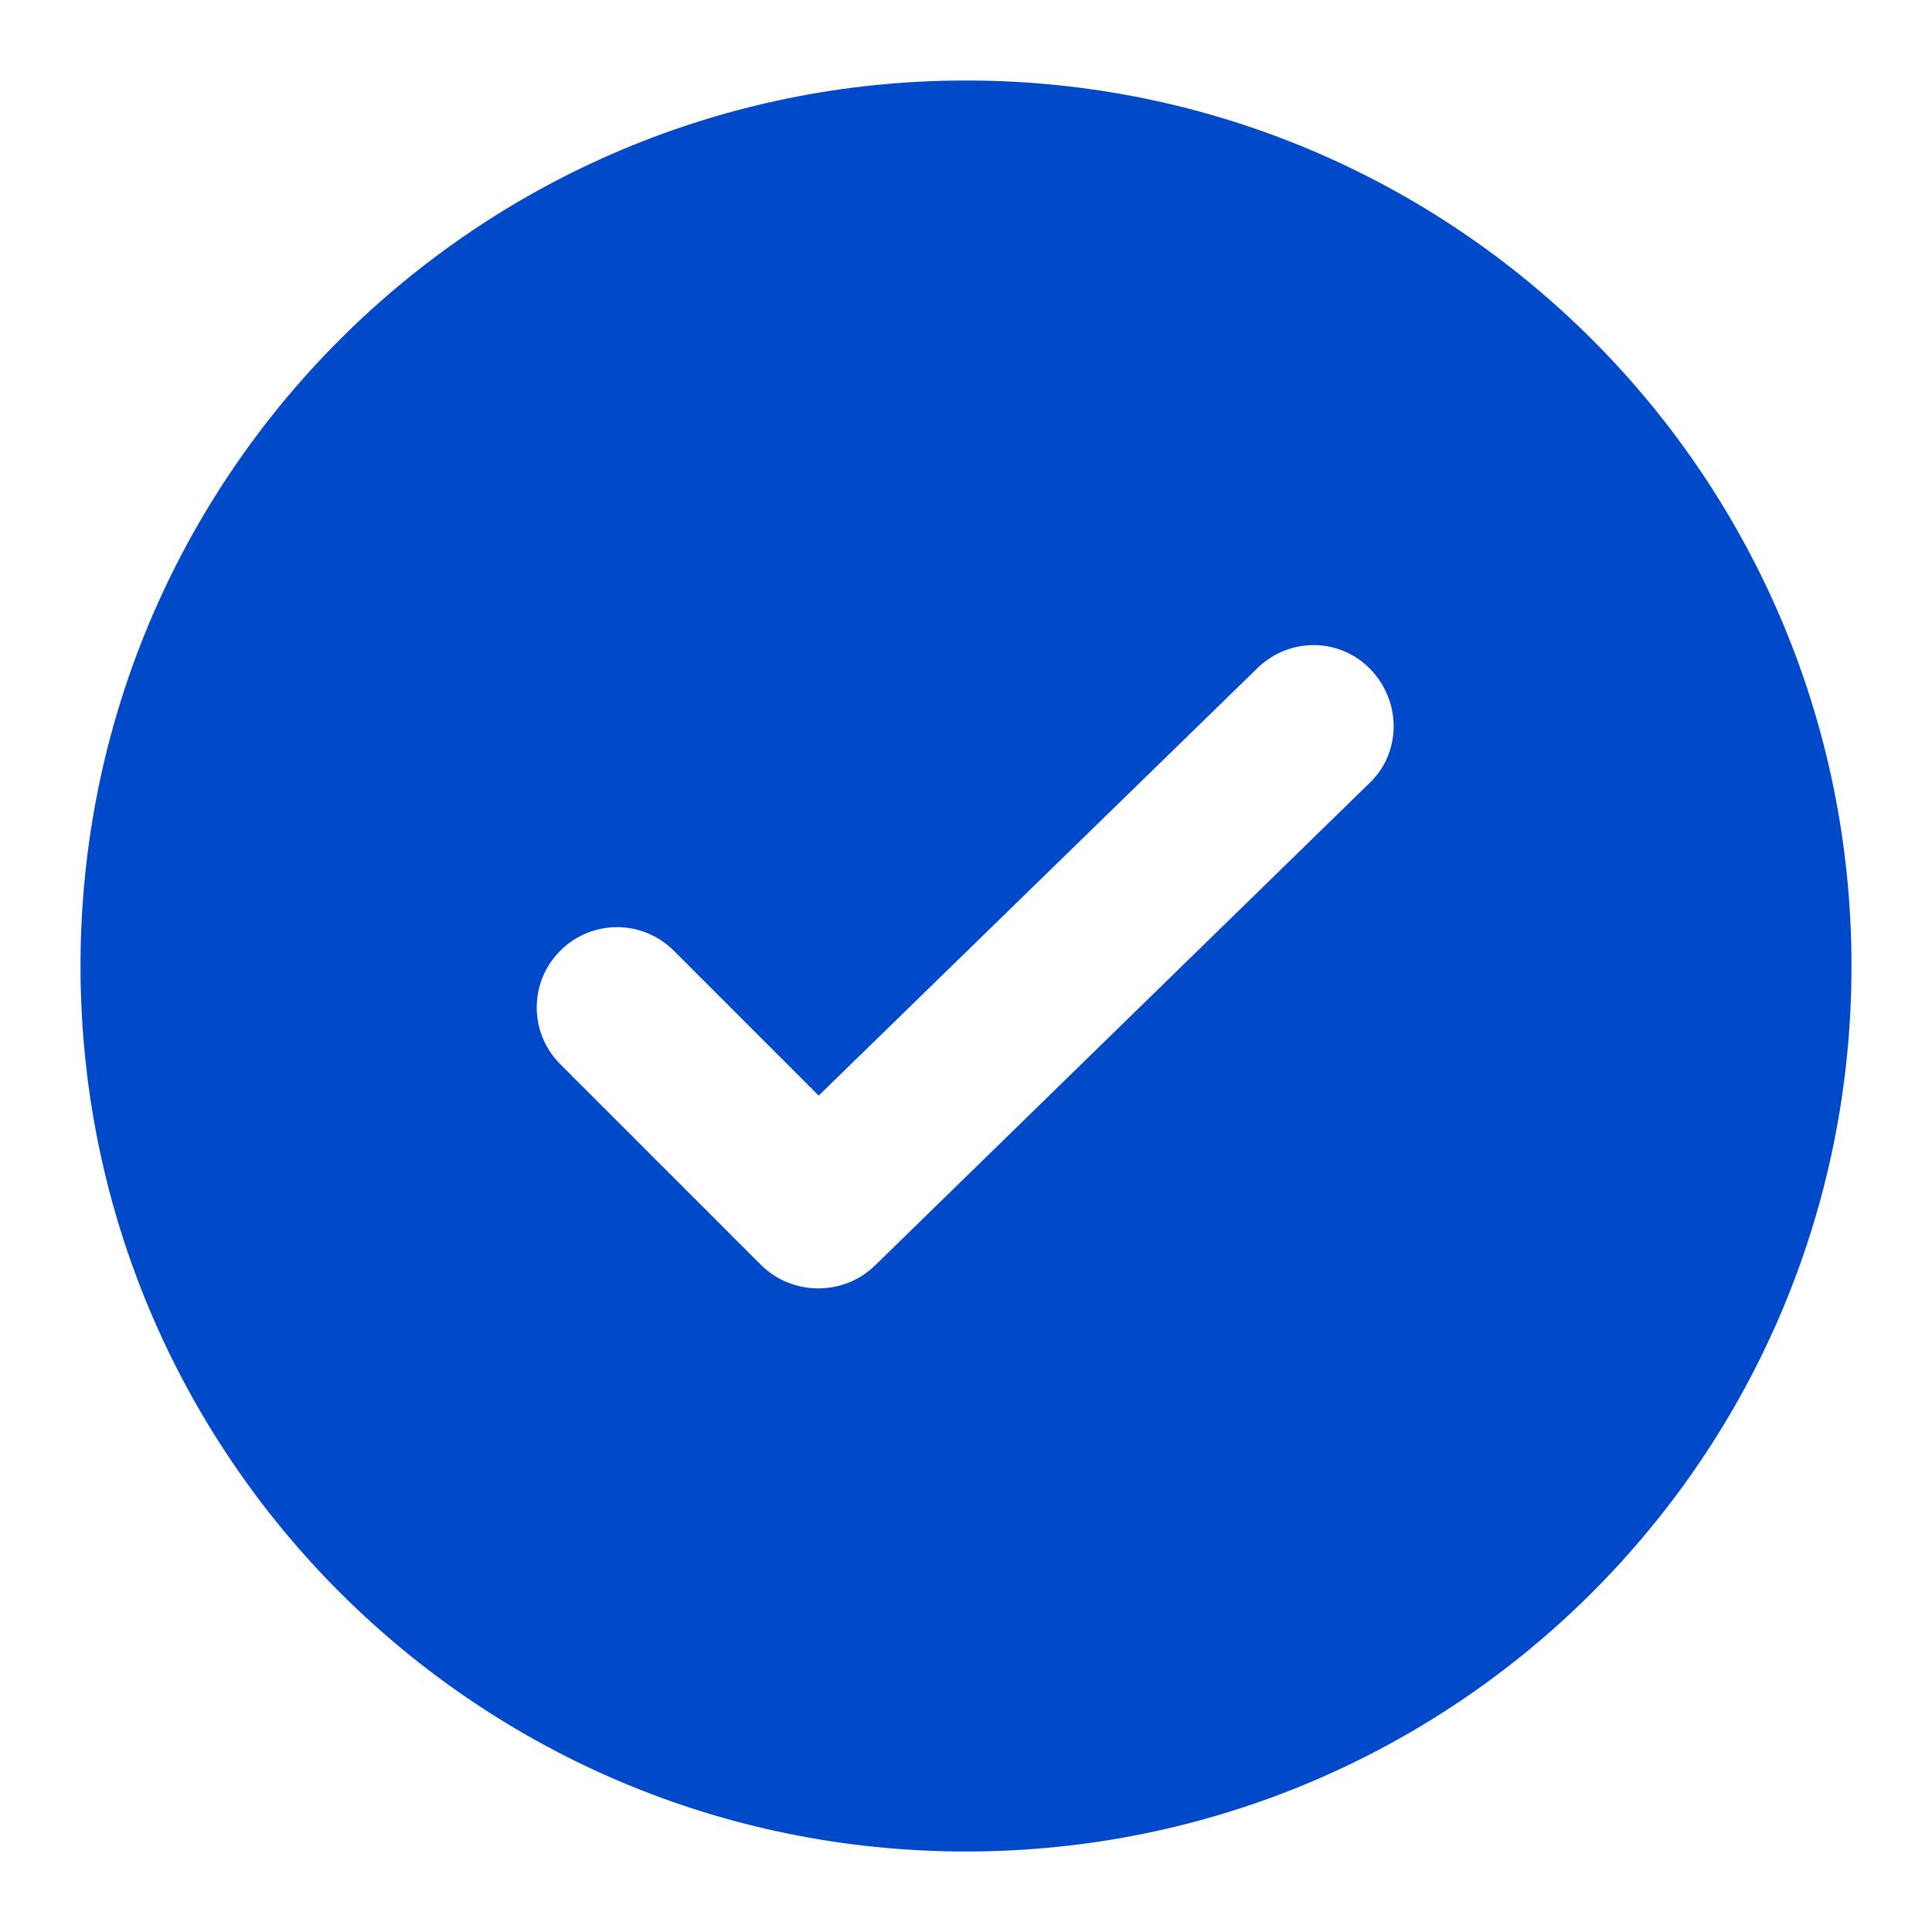
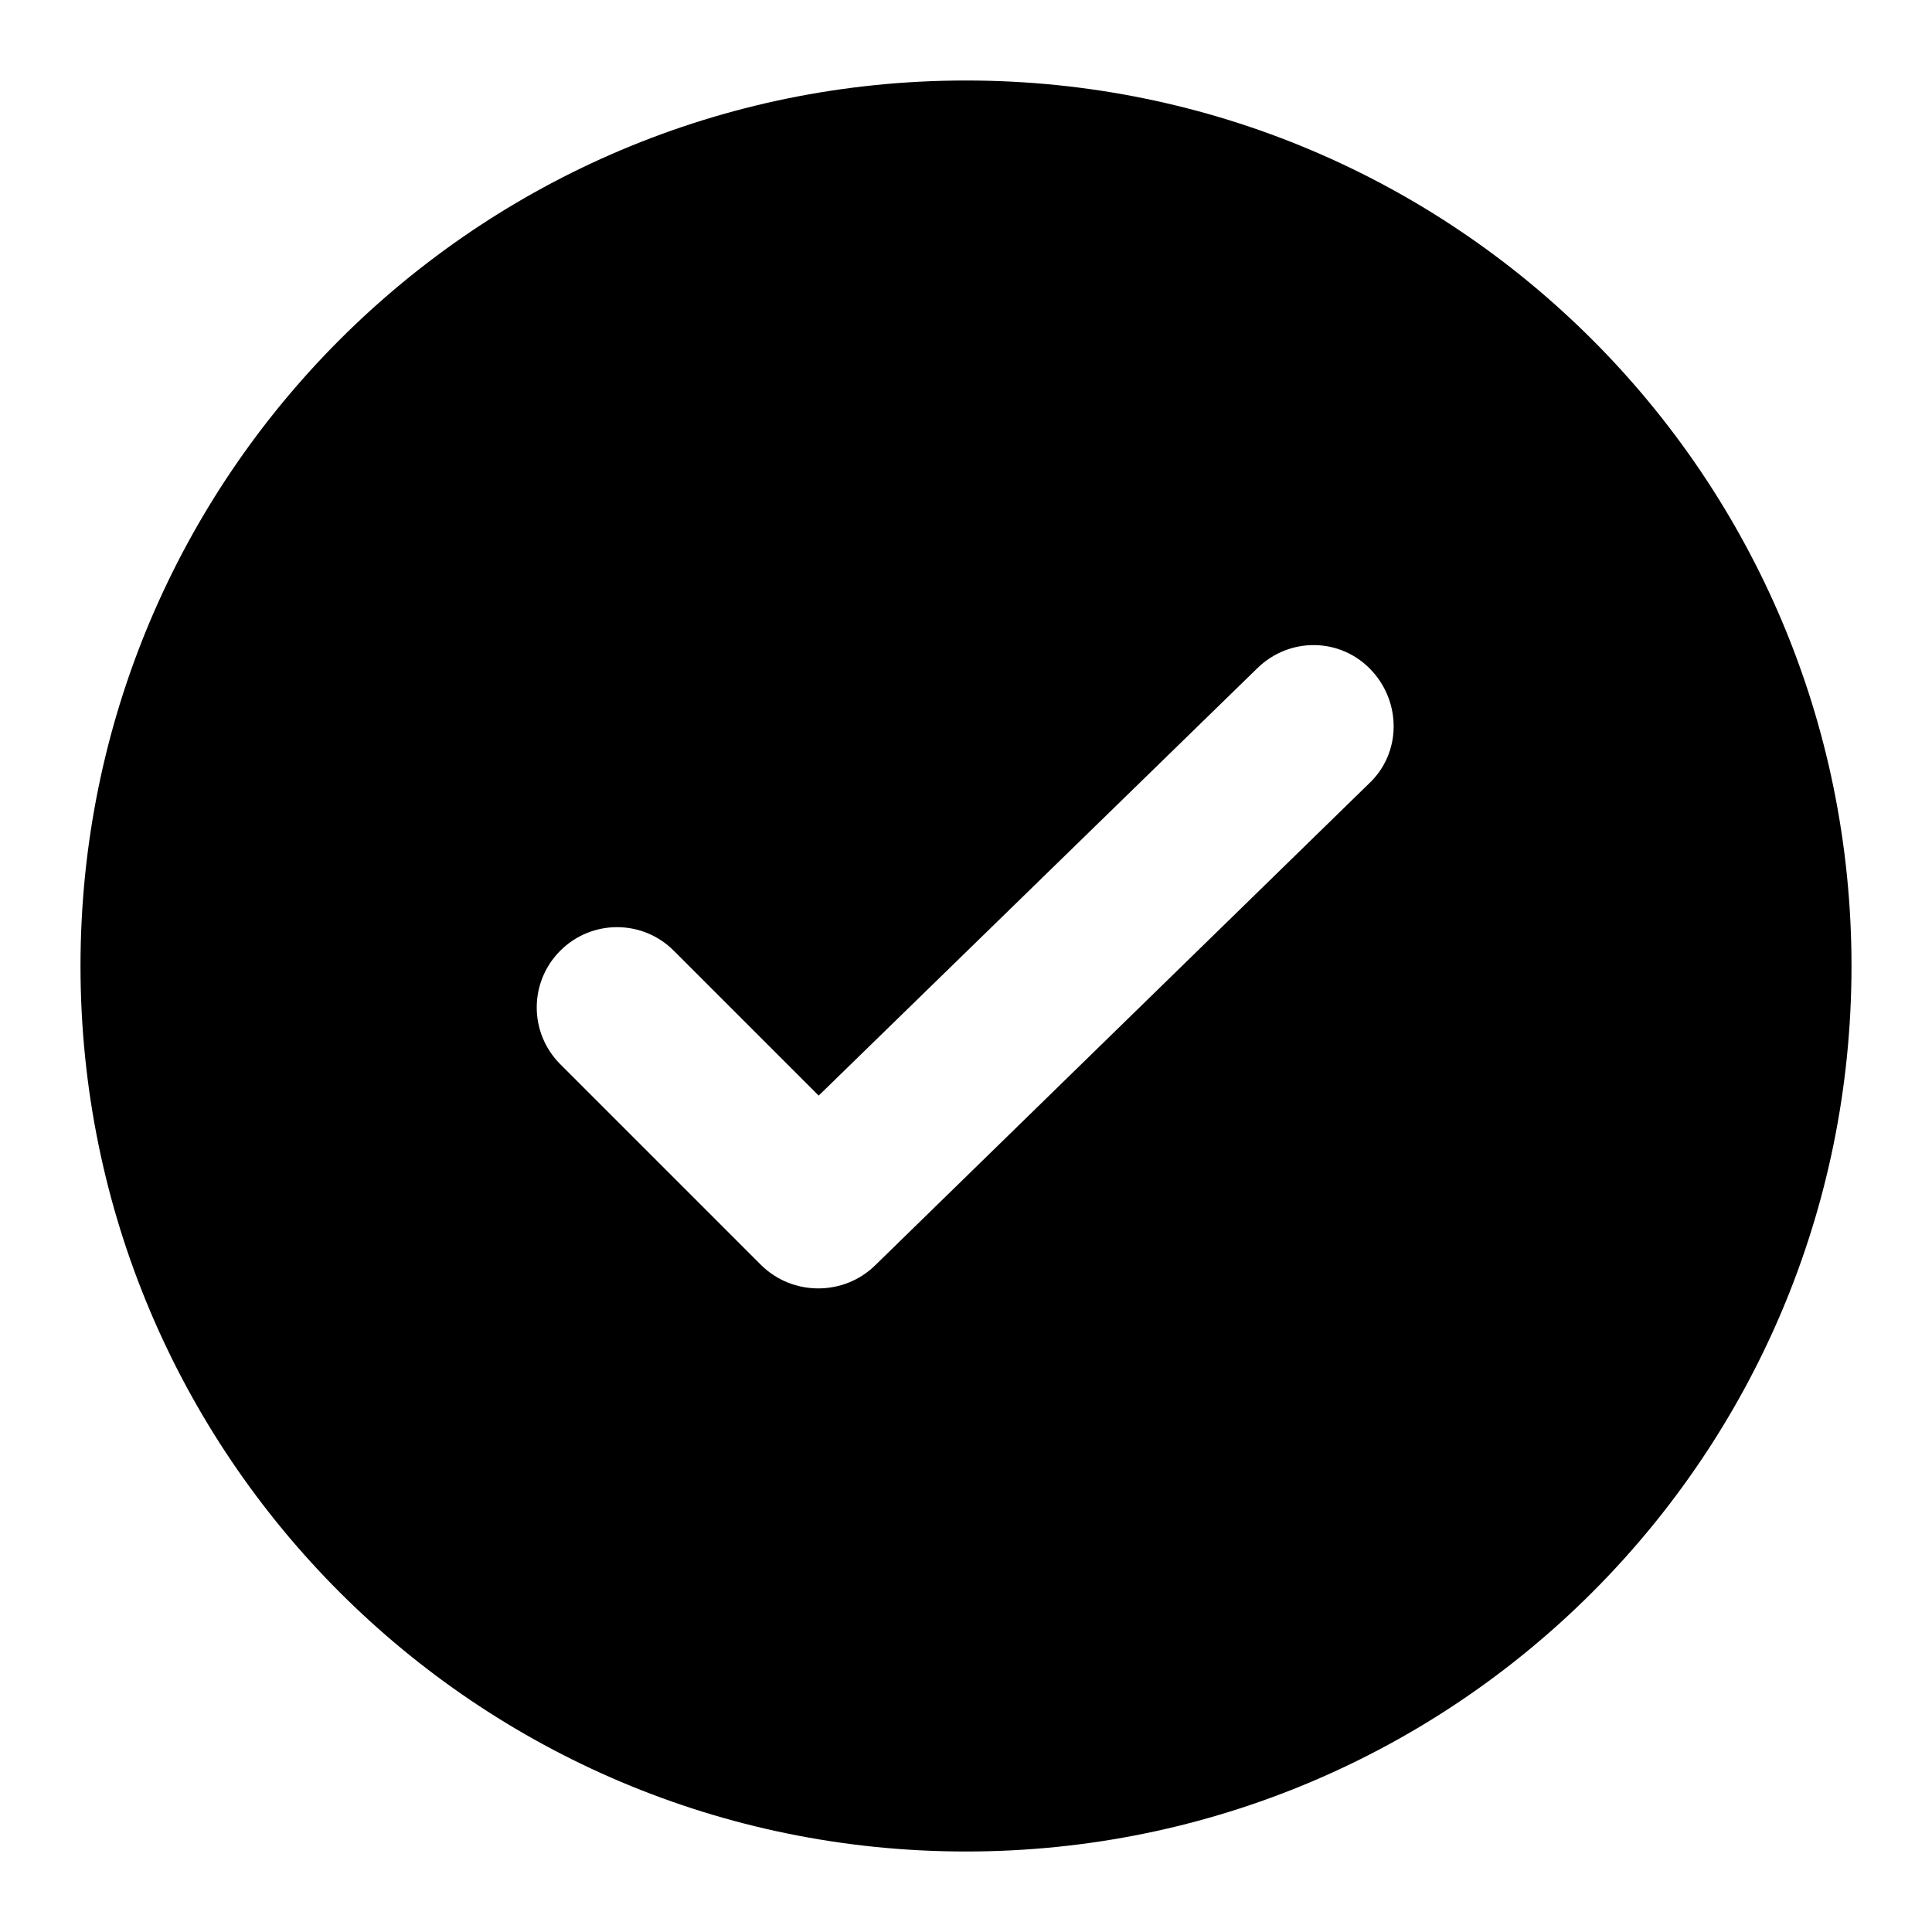
<svg xmlns="http://www.w3.org/2000/svg" width="24" height="24" viewBox="0 0 24 24" fill="none">
-   <path d="M12 1C5.92 1 1 5.92 1 12C1 18.08 5.92 23 12 23C18.08 23 23 18.08 23 12C23 5.92 18.08 1 12 1ZM17.02 9.72L10.87 15.72C10.48 16.1 9.85 16.1 9.46 15.72L6.96 13.22C6.57 12.83 6.57 12.2 6.96 11.81C7.35 11.42 7.98 11.42 8.37 11.81L10.17 13.61L15.62 8.3C16.02 7.91 16.65 7.92 17.03 8.32C17.41 8.72 17.41 9.35 17.01 9.73L17.02 9.72Z" fill="#004ACA" />
+   <path d="M12 1C5.92 1 1 5.92 1 12C1 18.08 5.92 23 12 23C18.08 23 23 18.08 23 12C23 5.92 18.08 1 12 1ZM17.02 9.72L10.87 15.72C10.48 16.1 9.85 16.1 9.46 15.72L6.96 13.22C6.57 12.83 6.57 12.2 6.96 11.81C7.35 11.42 7.98 11.42 8.37 11.81L10.17 13.61L15.62 8.3C16.02 7.91 16.65 7.92 17.03 8.32C17.41 8.72 17.41 9.35 17.01 9.73L17.02 9.72Z" fill="currentColor" />
</svg>
